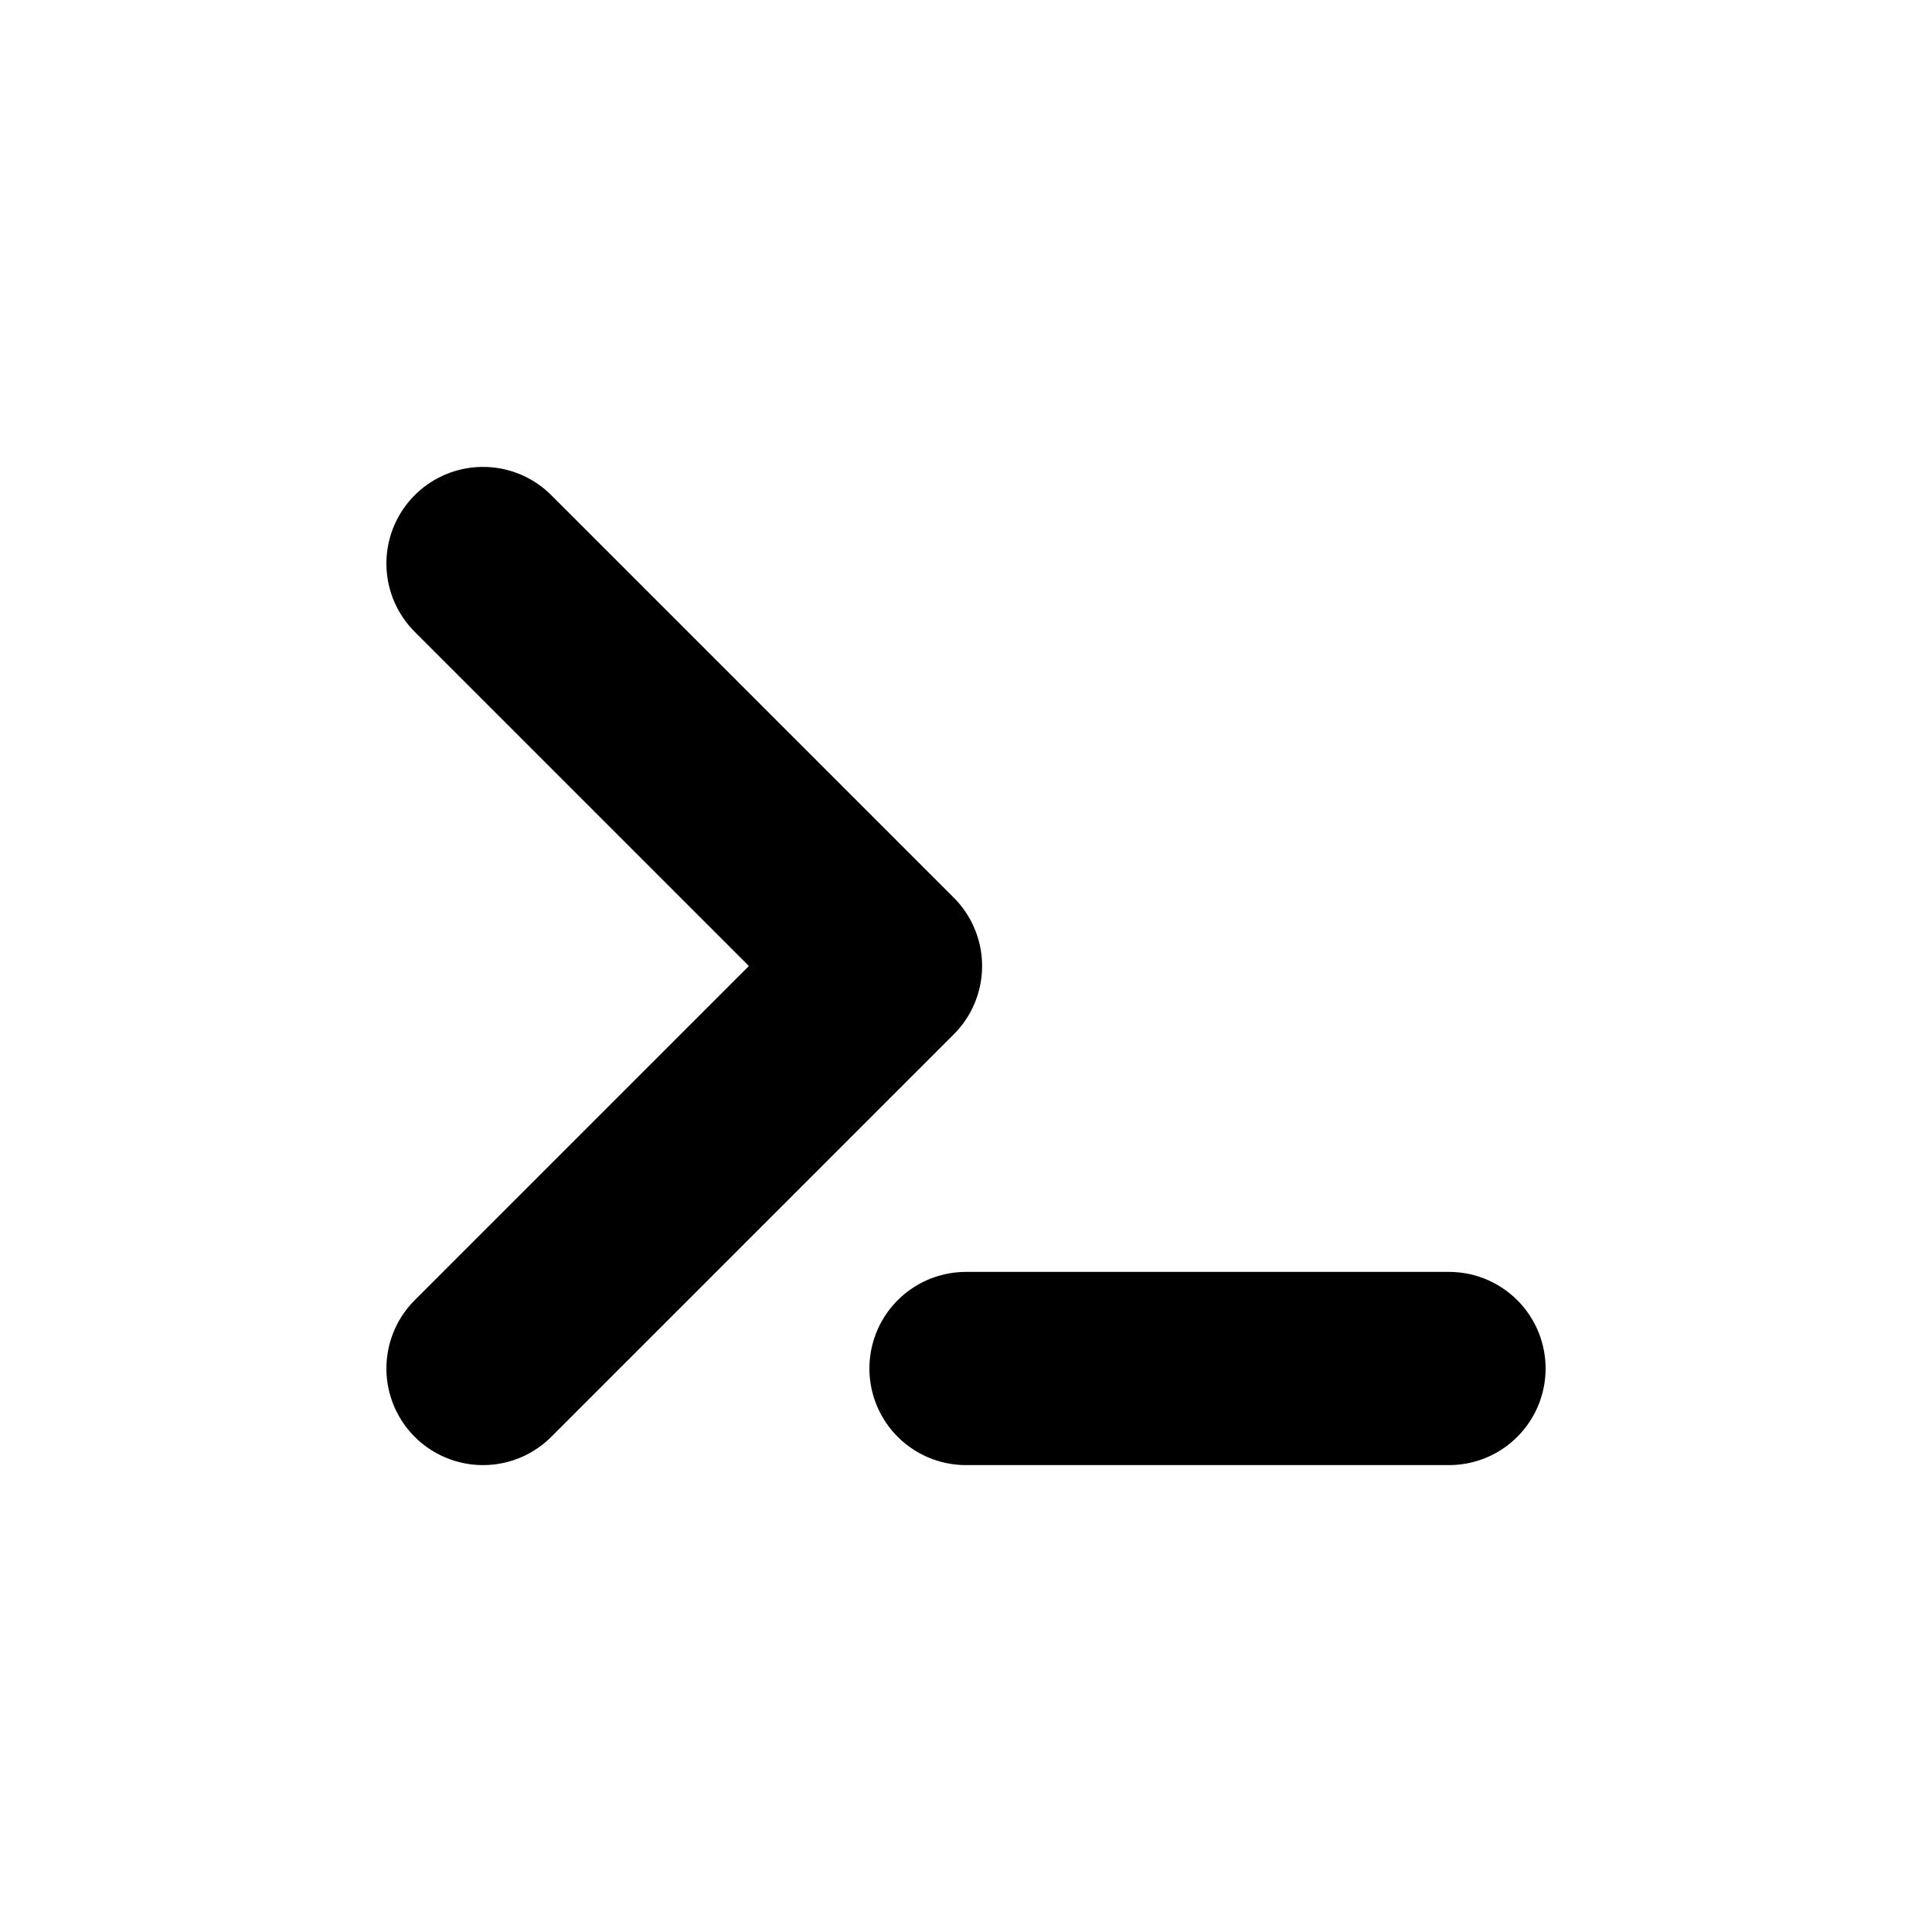
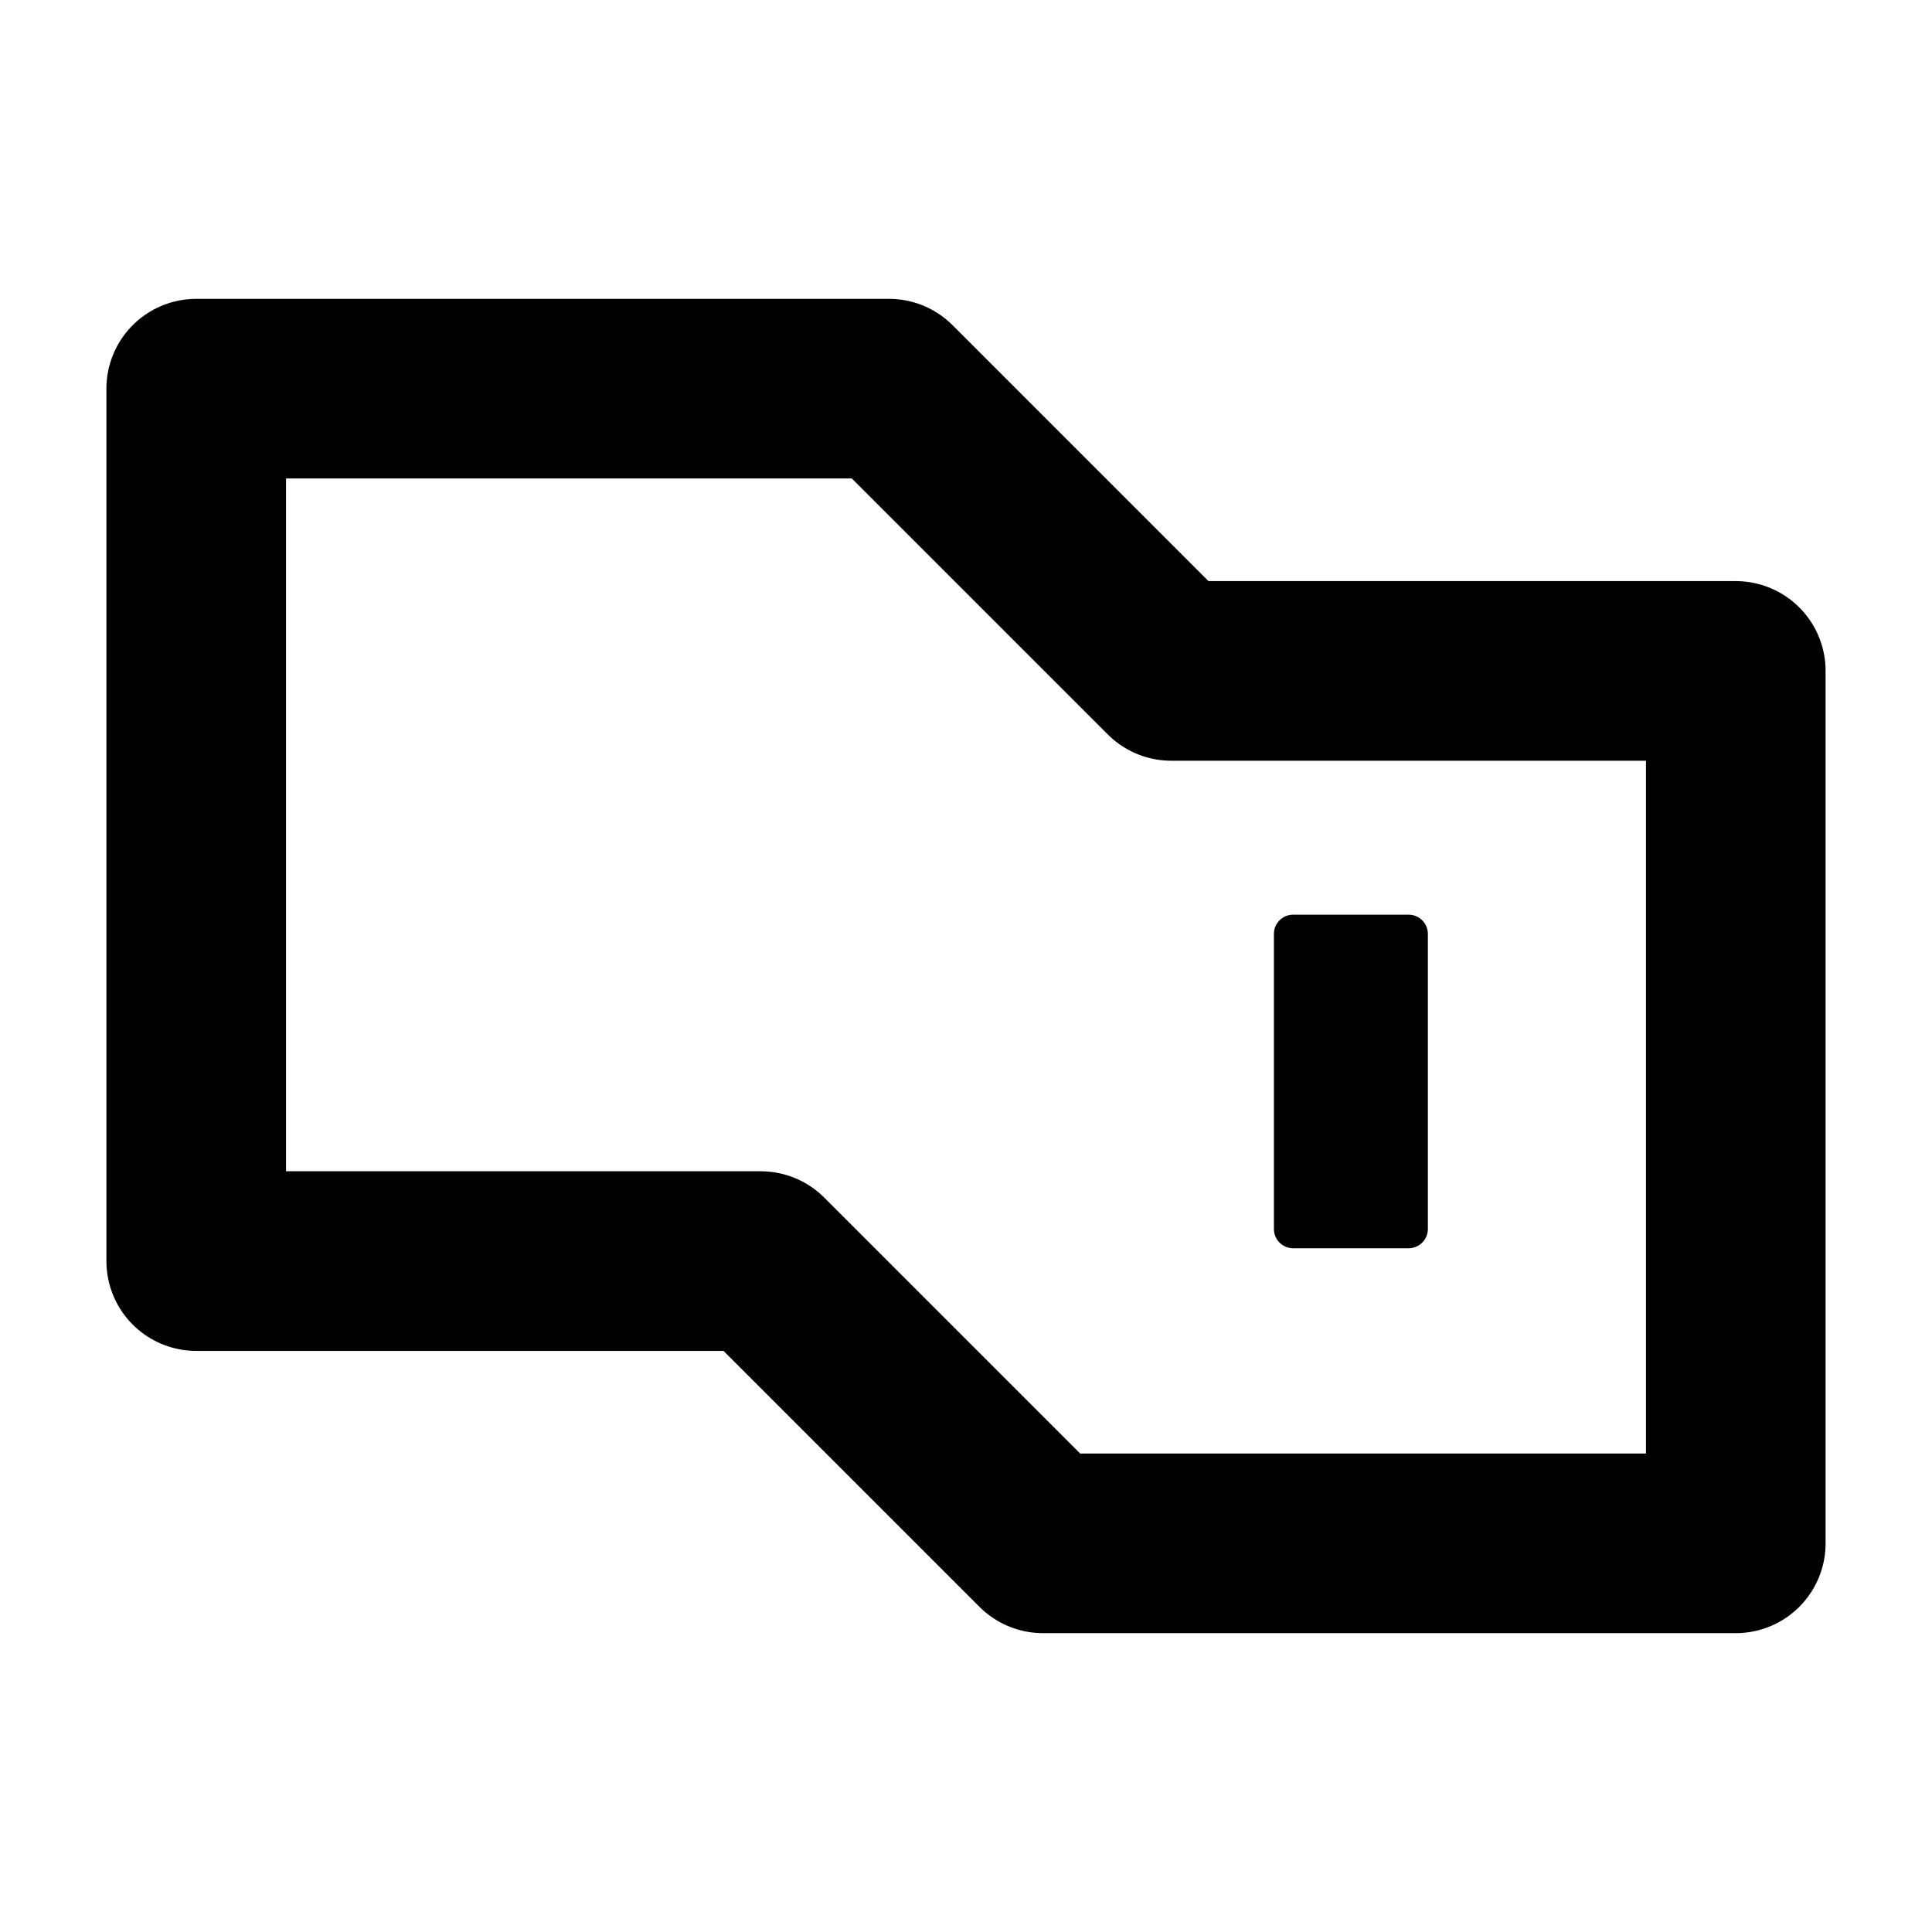
- <svg xmlns="http://www.w3.org/2000/svg" viewBox="0 0 24 24">
-   <g fill="none" stroke="#000000" stroke-width="2.4" stroke-linecap="round" stroke-linejoin="round">
-     <path d="M6 7L11 12L6 17" />
-     <line x1="12" y1="17" x2="18" y2="17" />
+ <svg xmlns="http://www.w3.org/2000/svg" viewBox="0 0 512 512">
+   <g transform="translate(256,256) scale(1.7) translate(-256,-256)">
+     <path d="M136 166H244L288 210H376V346H268L224 302H136Z" fill="none" stroke="#000000" stroke-width="28" stroke-linecap="round" stroke-linejoin="round" />
+     <rect x="304" y="248" width="24" height="52" rx="3" fill="#000000" />
  </g>
</svg>
